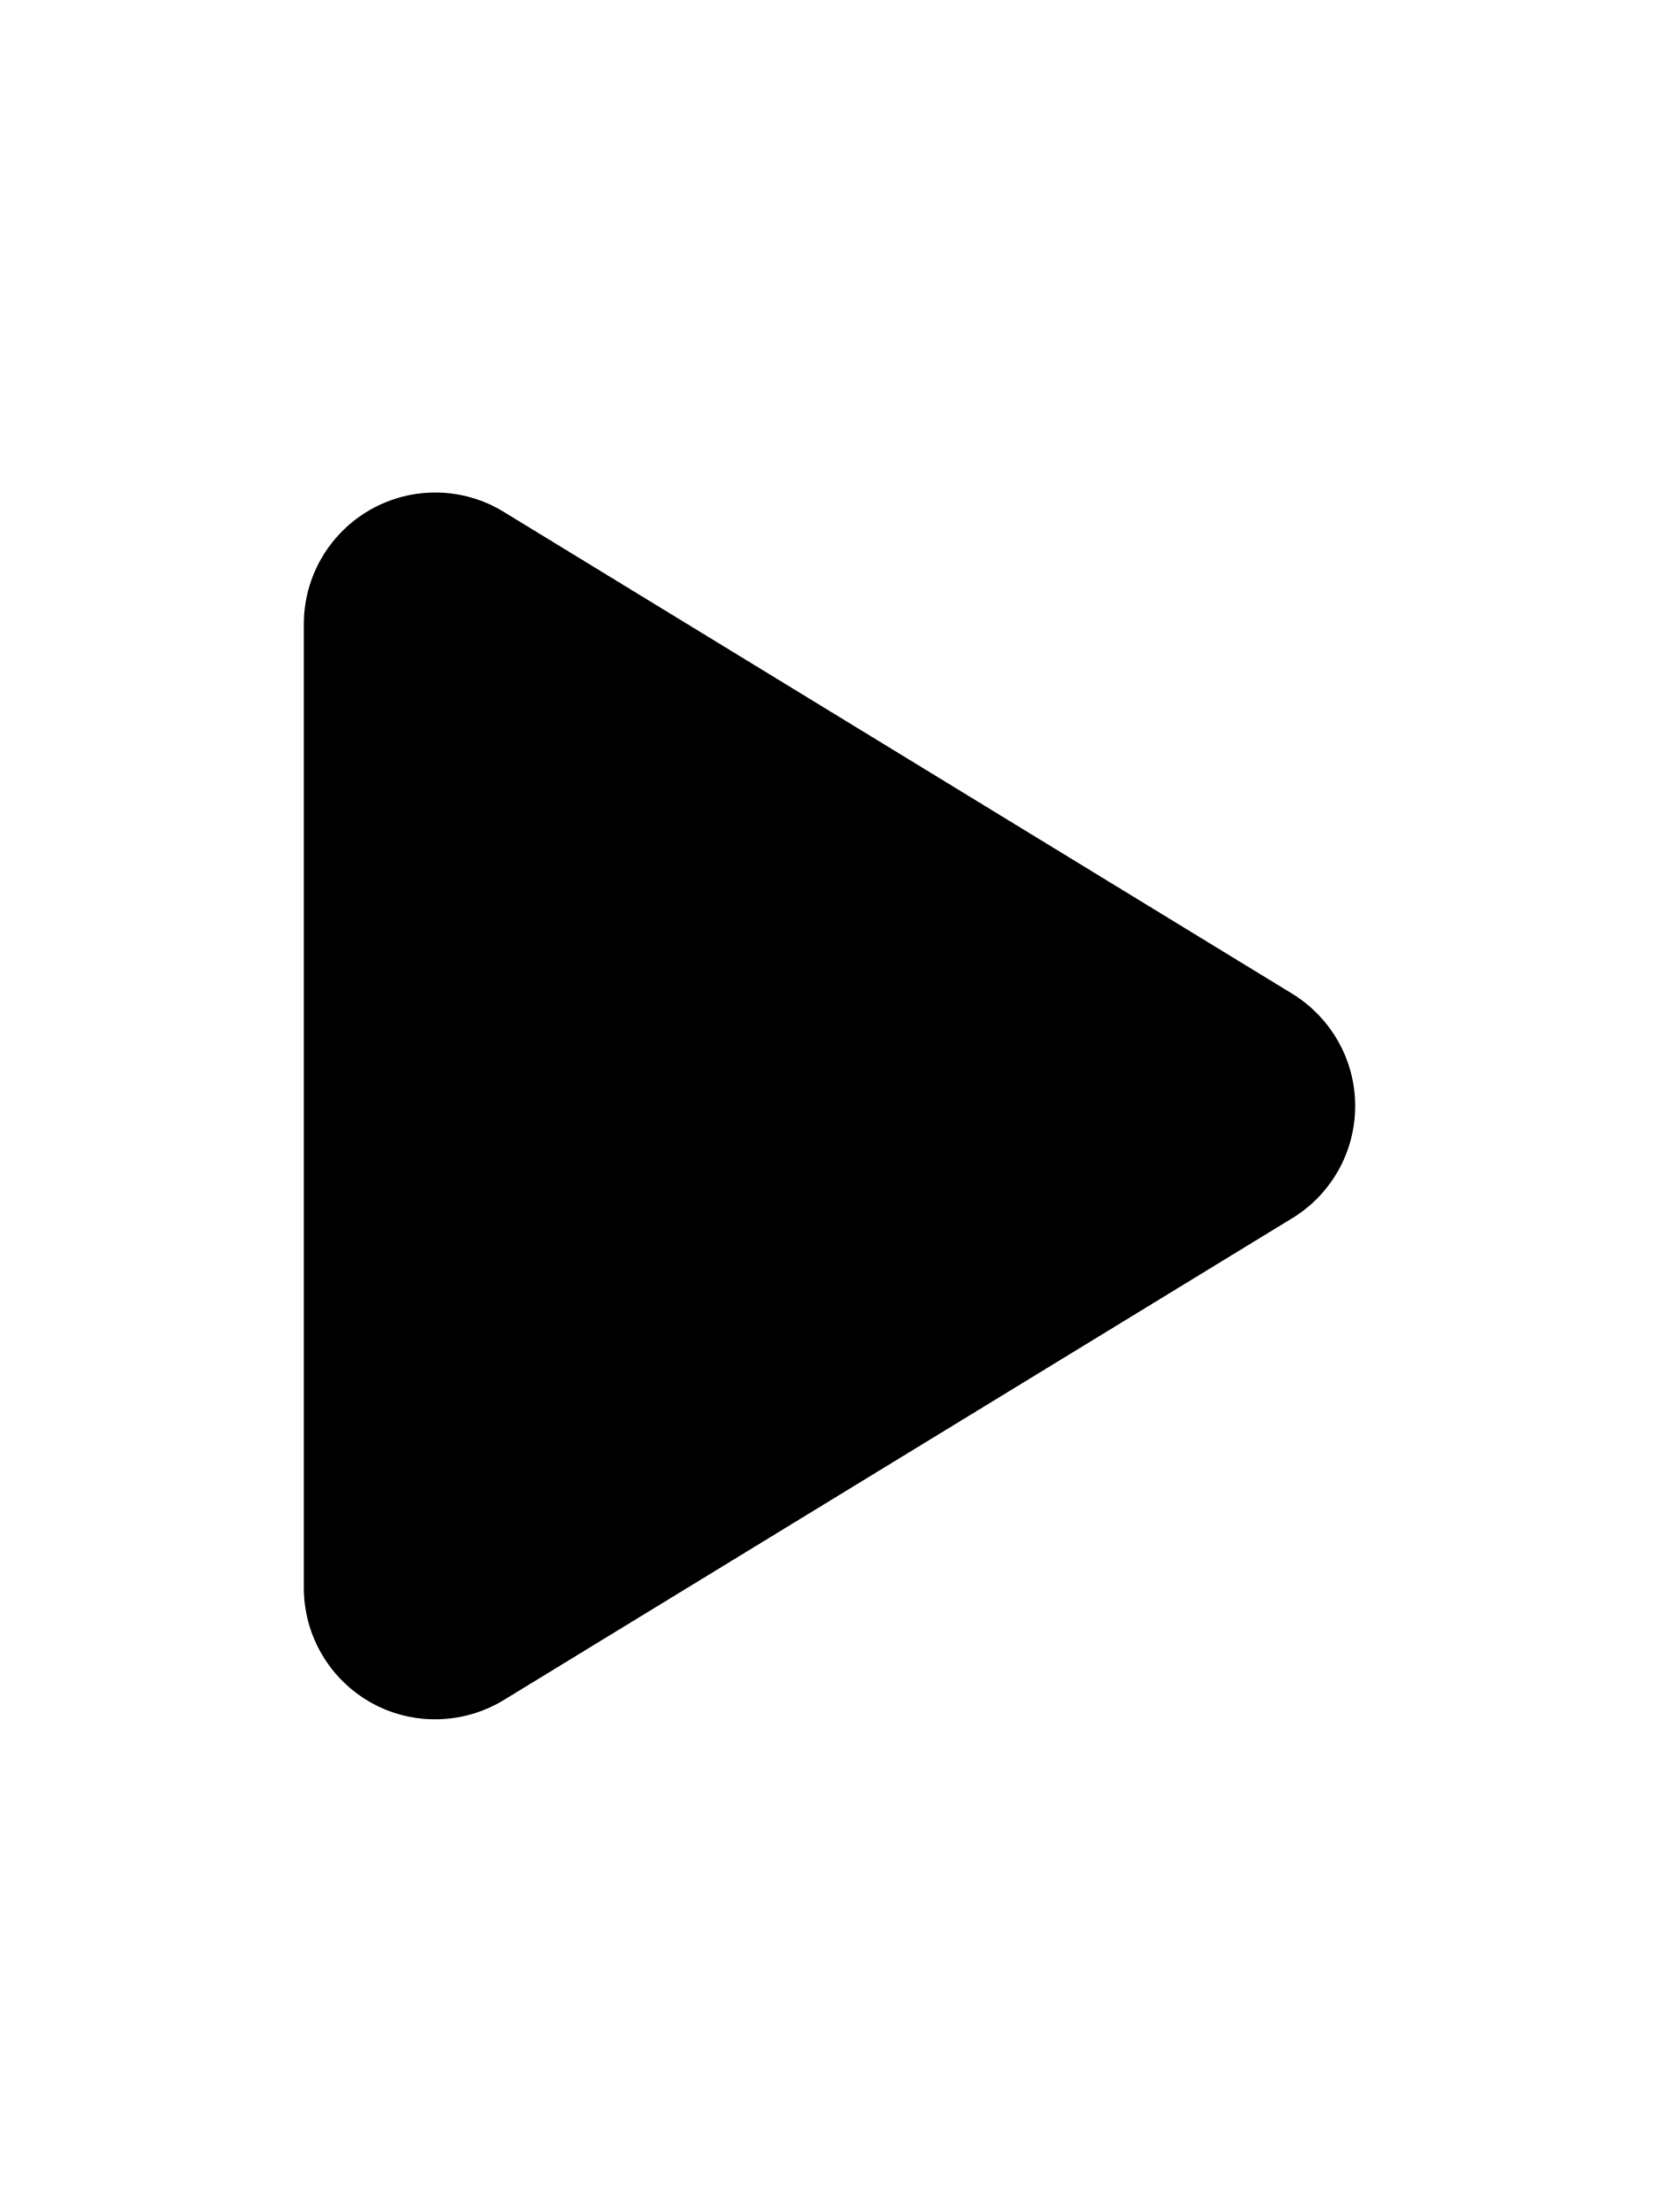
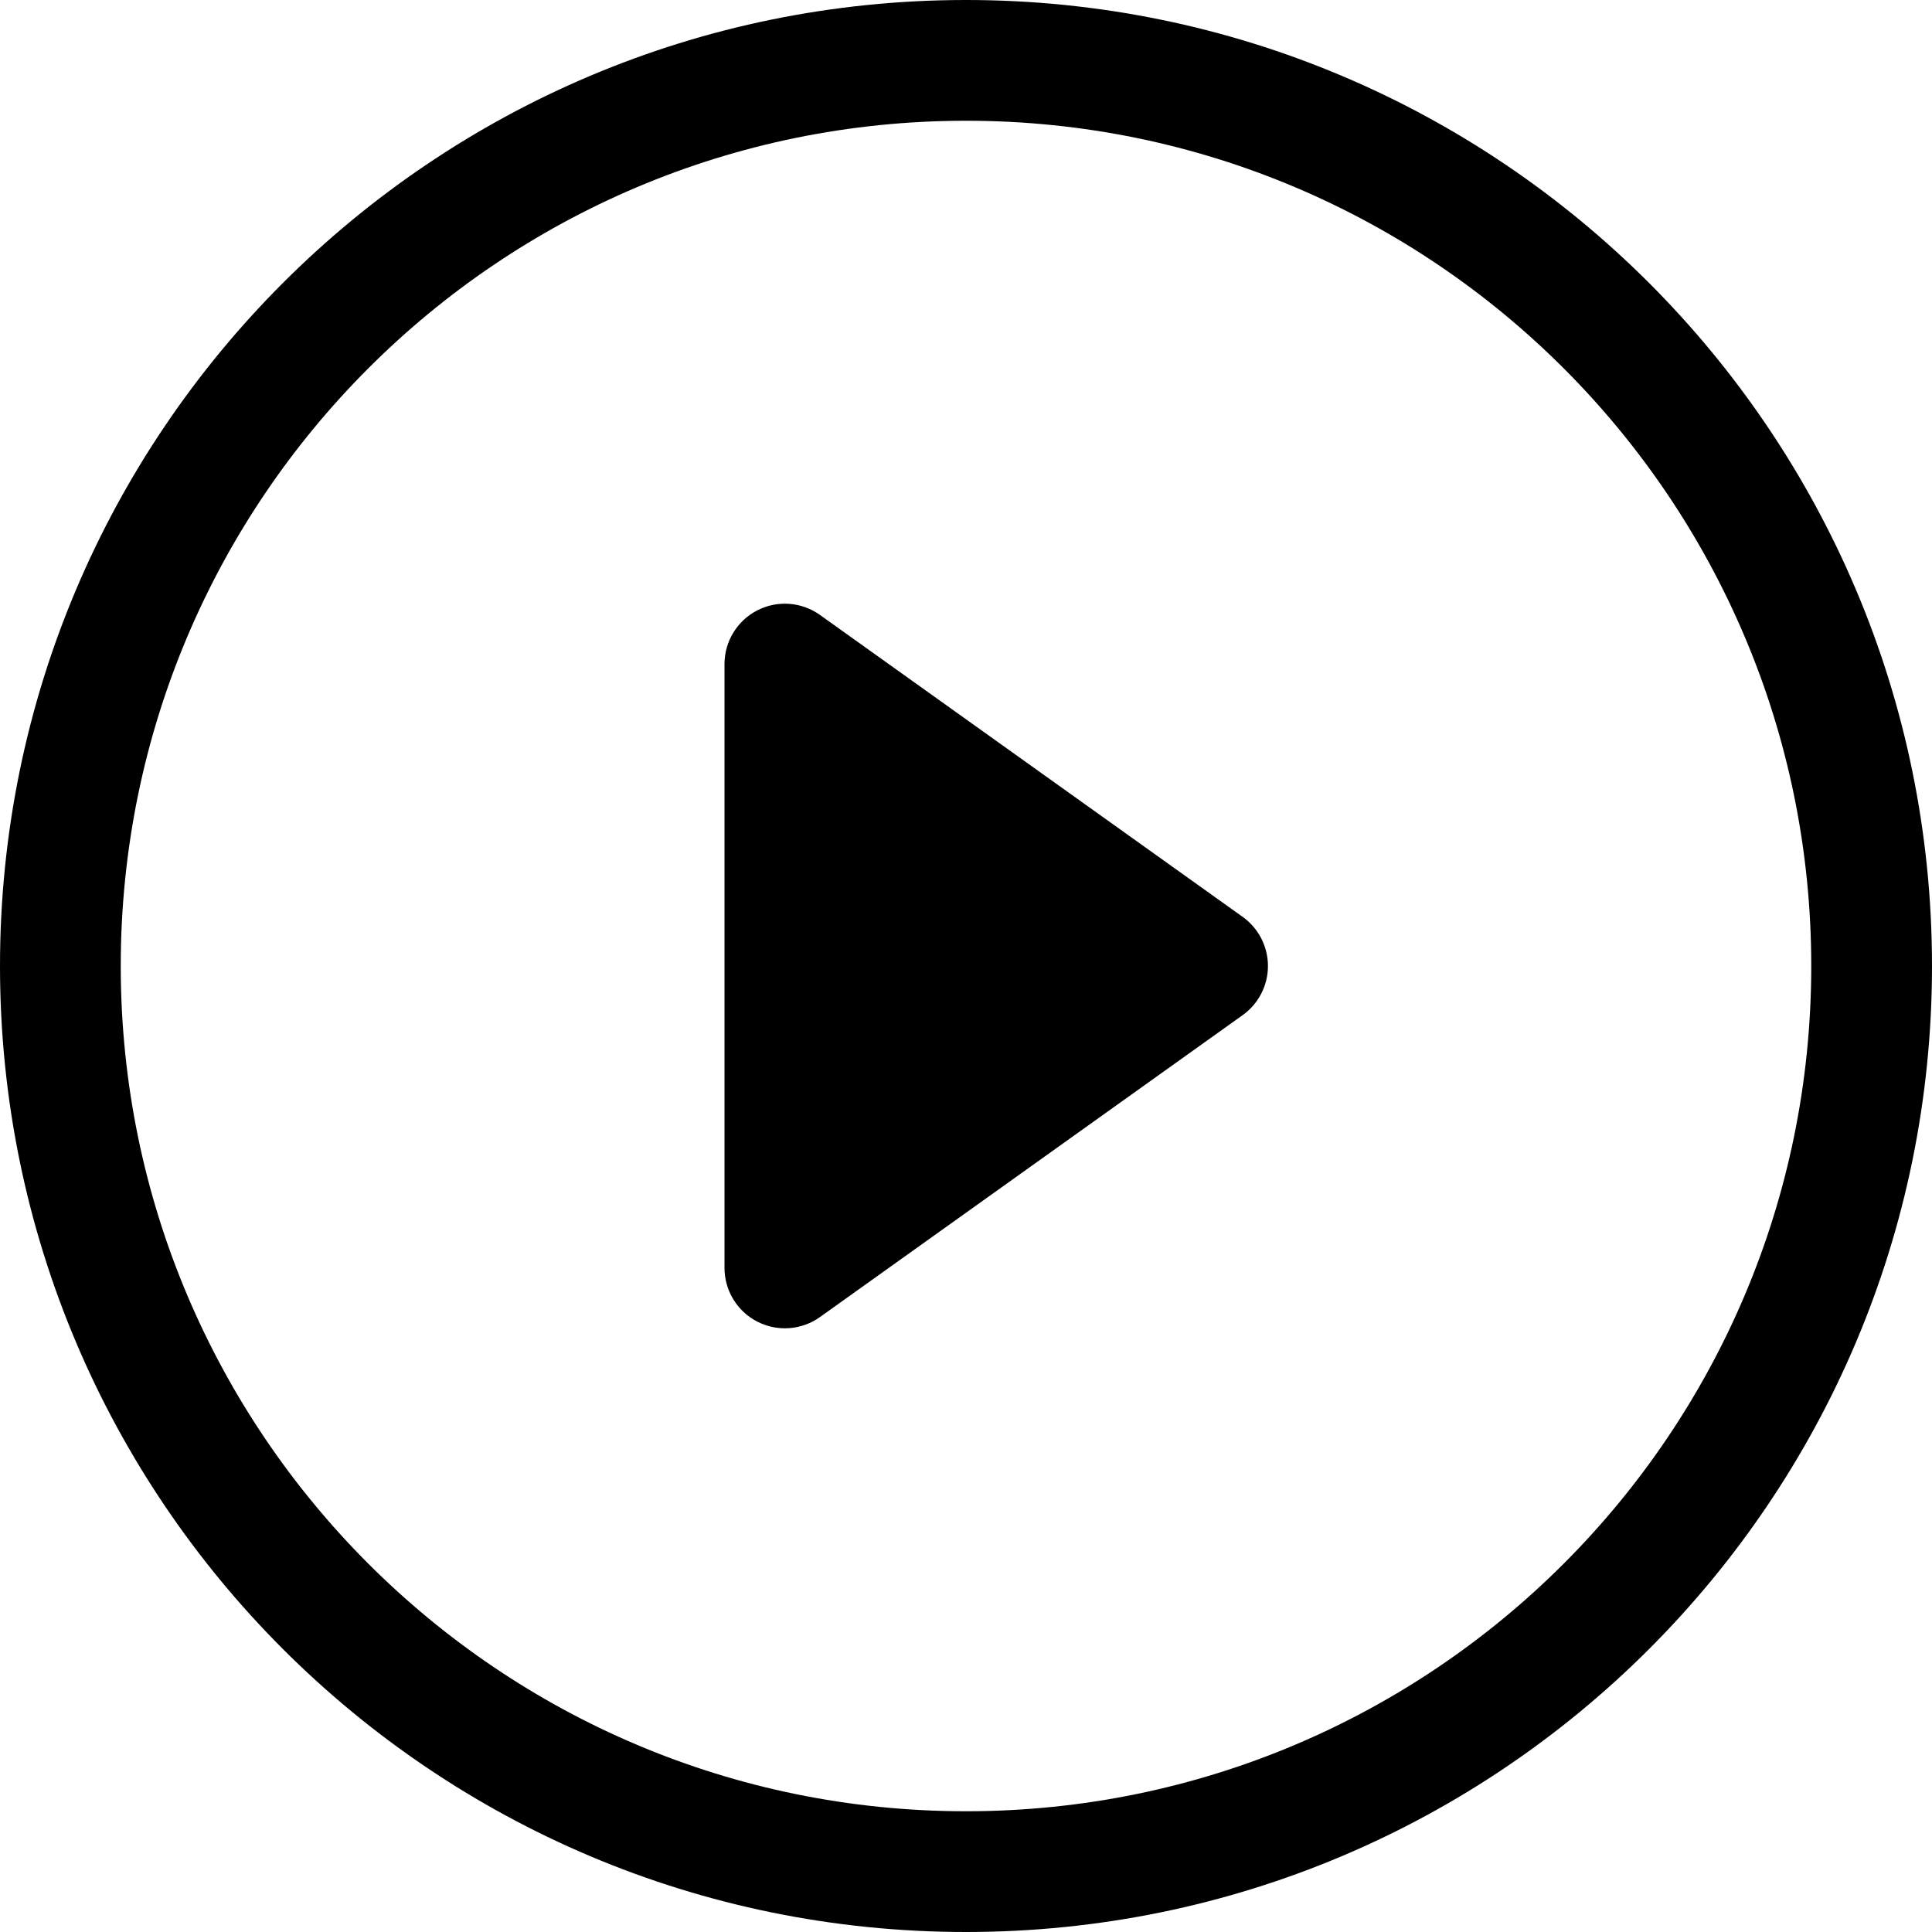
- <svg xmlns="http://www.w3.org/2000/svg" viewBox="0 0 384 512">
-   <path fill="#000000" d="m 116.586,118.474 c -9.379,-5.767 -21.167,-5.957 -30.736,-0.57 -9.569,5.387 -15.526,15.526 -15.526,26.553 v 223.072 c 0,11.027 5.957,21.167 15.526,26.553 9.569,5.387 21.357,5.133 30.736,-0.57 L 299.1,281.976 c 9.062,-5.513 14.576,-15.336 14.576,-25.983 0,-10.647 -5.513,-20.406 -14.576,-25.983 z" />
+ <svg xmlns="http://www.w3.org/2000/svg" width="16" height="16" fill="#000000" class="bi bi-play-circle" viewBox="0 0 16 16">
+   <path d="M8 15A7 7 0 1 1 8 1a7 7 0 0 1 0 14zm0 1A8 8 0 1 0 8 0a8 8 0 0 0 0 16z" />
+   <path d="M6.271 5.055a.5.5 0 0 1 .52.038l3.5 2.5a.5.5 0 0 1 0 .814l-3.5 2.5A.5.5 0 0 1 6 10.5v-5a.5.5 0 0 1 .271-.445z" />
</svg>
